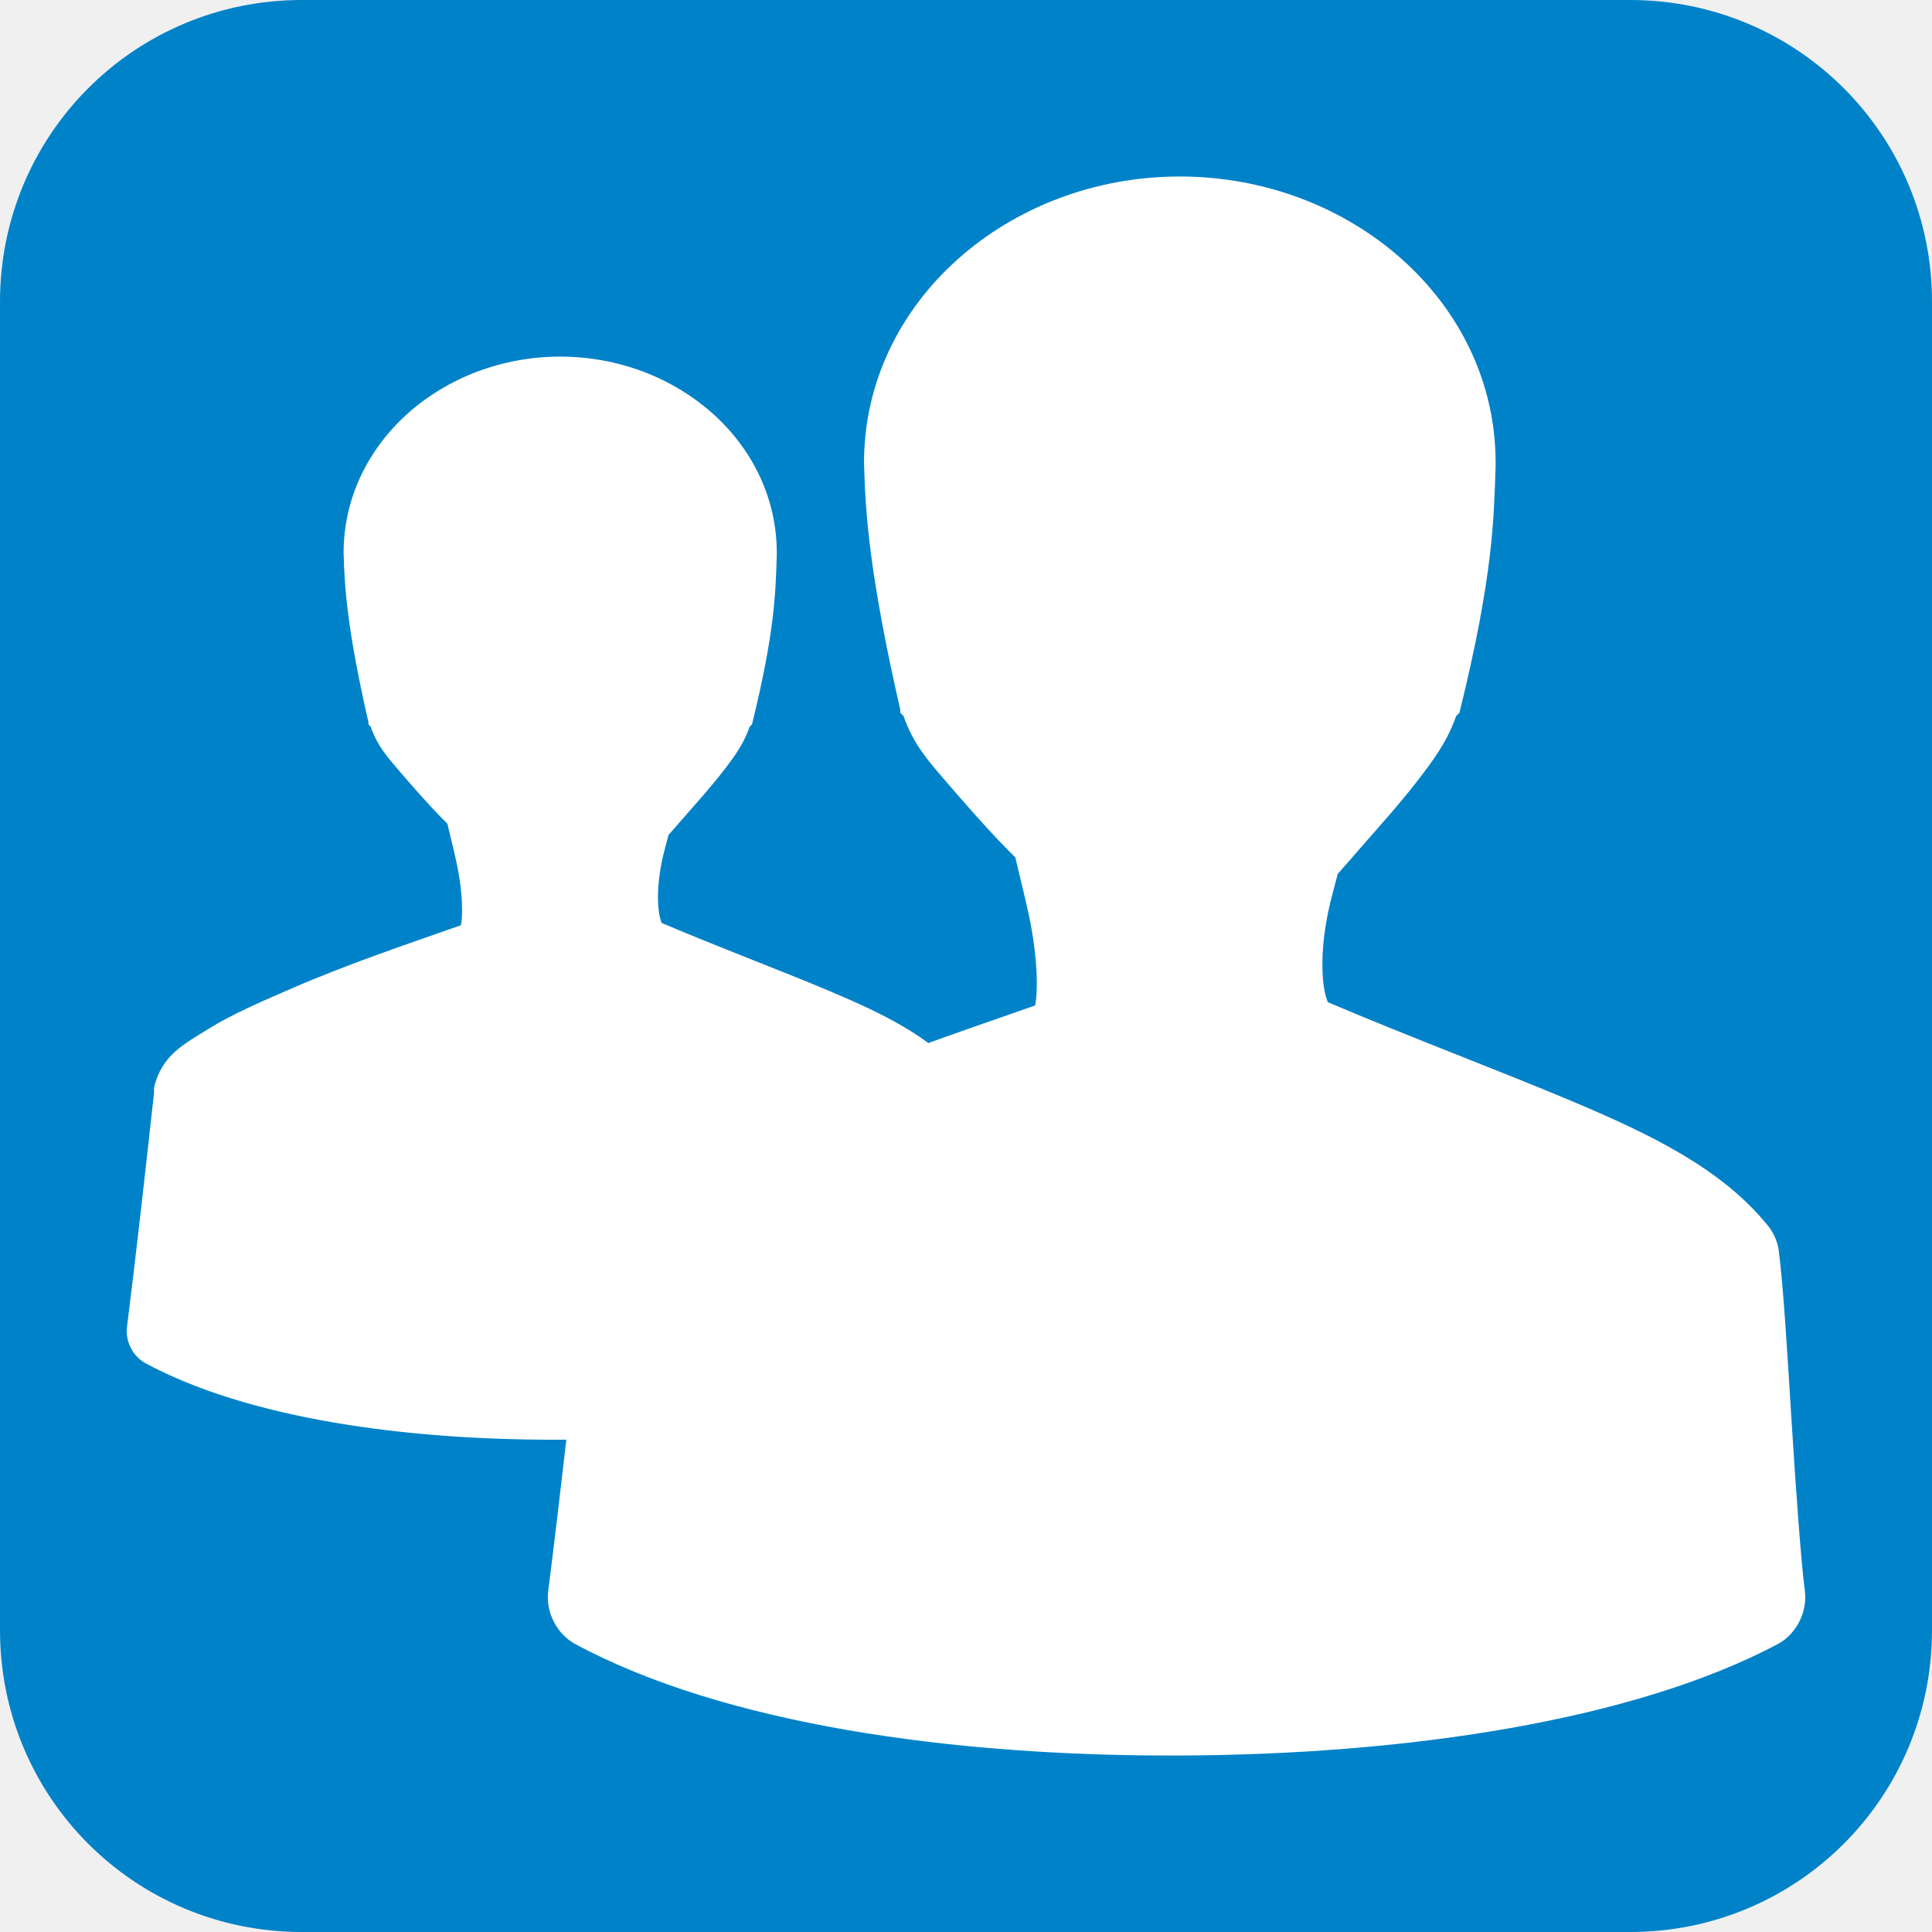
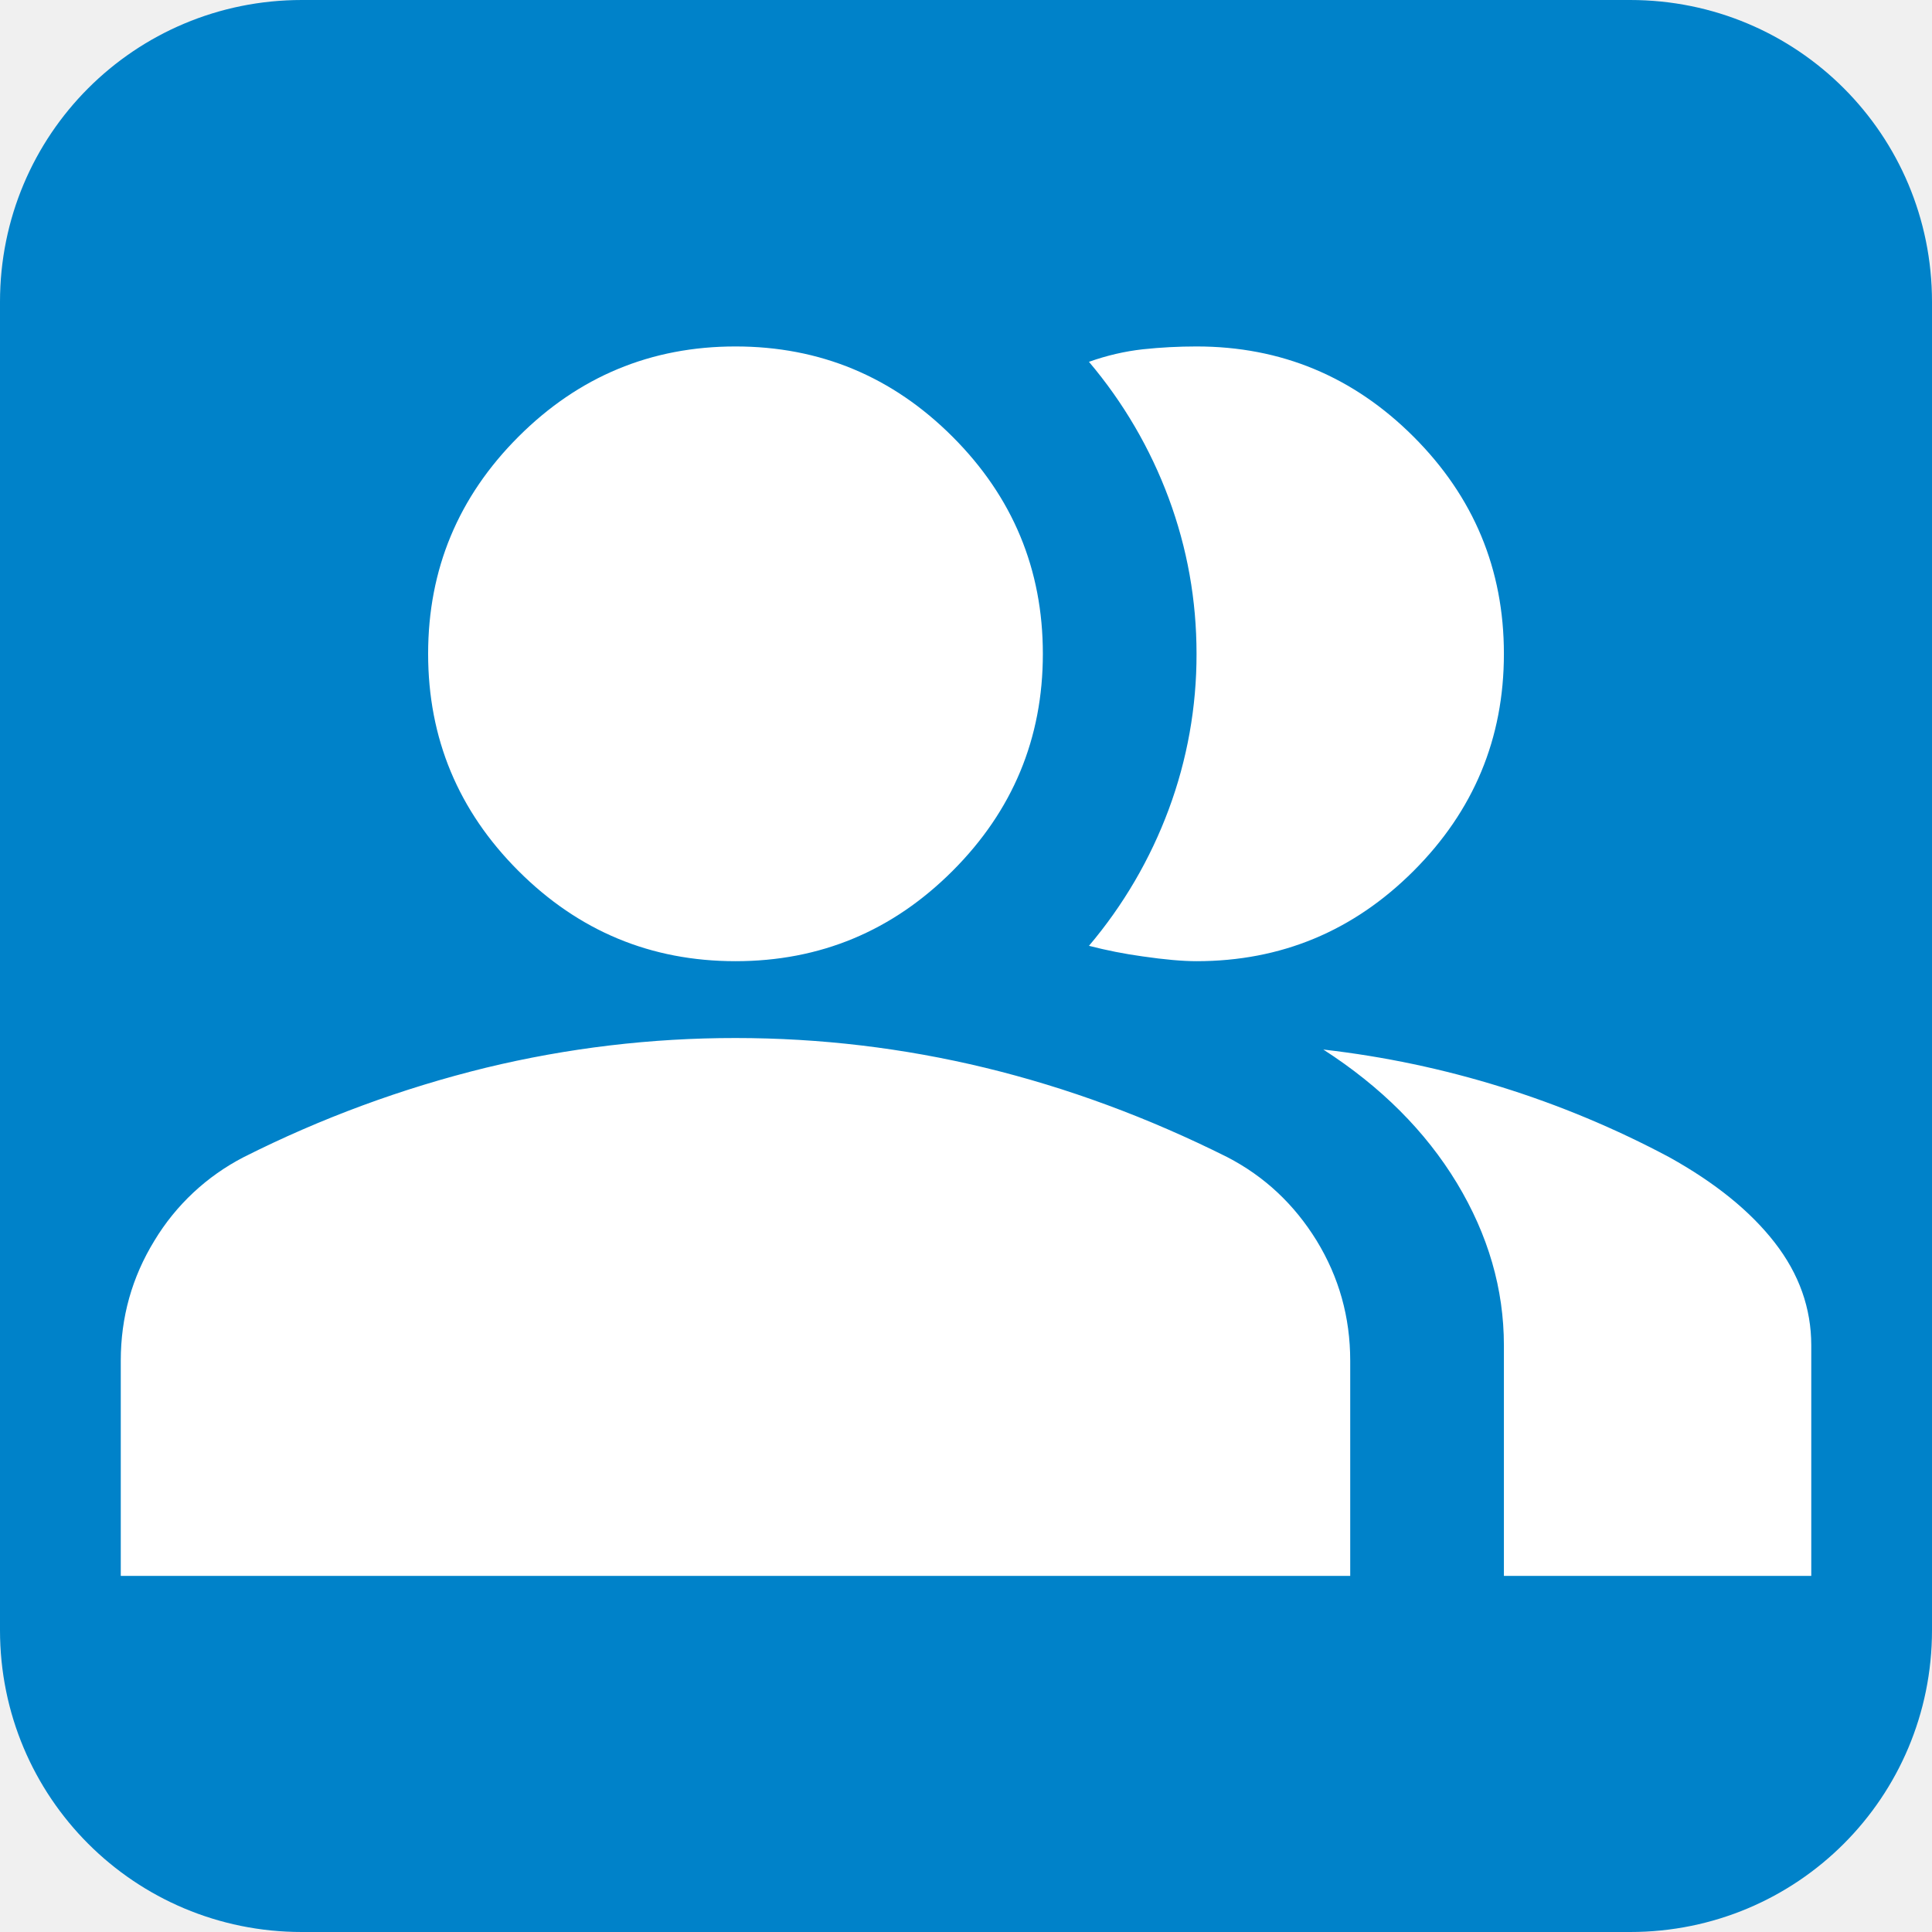
- <svg xmlns="http://www.w3.org/2000/svg" width="128" height="128" enable-background="new 0 0 595.275 311.111" version="1.1" viewBox="0 0 128 128" xml:space="preserve">
-   <path d="m20 0c-11.08 0-20 8.92-20 20v88c0 11.08 8.92 20 20 20h88c11.08 0 20-8.92 20-20v-88c0-11.08-8.92-20-20-20z" fill="#0082c9" stroke-width="8" />
-   <path d="m37.116 23.627c-7.764 0-14.351 5.678-14.351 13.006 0.055 2.316 0.262 5.172 1.644 11.212v0.15l0.15 0.15c0.444 1.271 1.089 1.998 1.943 2.99 0.854 0.992 1.872 2.159 2.84 3.139 0.114 0.115 0.187 0.187 0.299 0.299 0.192 0.836 0.425 1.735 0.598 2.541 0.461 2.146 0.414 3.666 0.299 4.186-3.336 1.171-7.487 2.567-11.211 4.186-2.091 0.909-3.983 1.721-5.531 2.691-1.548 0.97-3.087 1.703-3.588 3.887-0.007 0.099-0.007 0.199 0 0.299-0.489 4.489-1.228 11.091-1.794 15.547-0.122 0.938 0.372 1.927 1.196 2.392 6.762 3.653 17.15 5.123 27.505 5.083 10.355-0.04 20.66-1.597 27.206-5.083 0.824-0.465 1.318-1.454 1.196-2.392-0.181-1.393-0.402-4.534-0.598-7.624-0.196-3.09-0.366-6.13-0.598-7.923-0.081-0.444-0.291-0.864-0.598-1.196-2.079-2.483-5.186-4.001-8.82-5.531-3.317-1.397-7.206-2.847-11.062-4.485-0.216-0.481-0.43-1.88 0-4.036 0.115-0.579 0.296-1.199 0.448-1.794 0.362-0.406 0.645-0.738 1.046-1.196 0.856-0.978 1.777-2.003 2.541-2.99 0.765-0.987 1.39-1.833 1.794-2.99l0.15-0.15c1.562-6.306 1.563-8.938 1.644-11.212v-0.15c0-7.327-6.587-13.006-14.351-13.006zm41.05-11.934c-11.32 0-20.922 8.278-20.922 18.961 0.08 3.377 0.382 7.541 2.397 16.346v0.218l0.218 0.218c0.647 1.853 1.588 2.913 2.833 4.359 1.245 1.446 2.729 3.148 4.141 4.577 0.166 0.168 0.272 0.272 0.436 0.436 0.28 1.218 0.619 2.529 0.872 3.705 0.672 3.129 0.603 5.344 0.436 6.103-4.864 1.708-10.916 3.742-16.346 6.103-3.049 1.325-5.807 2.509-8.064 3.923-2.257 1.414-4.501 2.483-5.231 5.667-0.011 0.145-0.011 0.291 0 0.436-0.713 6.545-1.791 16.17-2.615 22.666-0.178 1.367 0.543 2.809 1.744 3.487 9.859 5.325 25.004 7.469 40.102 7.41 15.097-0.058 30.121-2.328 39.666-7.41 1.201-0.678 1.921-2.12 1.744-3.487-0.263-2.031-0.586-6.609-0.872-11.115-0.285-4.505-0.533-8.938-0.872-11.551-0.118-0.648-0.424-1.26-0.872-1.744-3.032-3.62-7.561-5.833-12.859-8.064-4.836-2.036-10.506-4.151-16.128-6.538-0.315-0.701-0.627-2.74 0-5.885 0.168-0.844 0.432-1.748 0.654-2.615 0.528-0.592 0.94-1.075 1.526-1.744 1.249-1.425 2.59-2.92 3.705-4.359 1.115-1.439 2.027-2.673 2.615-4.359l0.218-0.218c2.278-9.194 2.279-13.03 2.397-16.346v-0.218c0-10.683-9.603-18.961-20.922-18.961z" color="#000000" fill="#fff" stroke-width="3.487" style="text-indent:0;text-transform:none" />
+ <svg xmlns="http://www.w3.org/2000/svg" viewBox="0 0 128 128" height="128" width="128" xml:space="preserve" style="fill-rule:evenodd;clip-rule:evenodd;stroke-linejoin:round;stroke-miterlimit:2">
+   <path d="M20 0C8.92 0 0 8.92 0 20v88c0 11.08 8.92 20 20 20h88c11.08 0 20-8.92 20-20V20c0-11.08-8.92-20-20-20H20Z" style="fill:#0082c9;fill-rule:nonzero" />
+   <path d="M1 20v-2.8c0-.567.146-1.087.438-1.563A2.918 2.918 0 0 1 2.6 14.55a14.853 14.853 0 0 1 3.15-1.163A13.778 13.778 0 0 1 9 13c1.1 0 2.183.129 3.25.387 1.067.259 2.117.646 3.15 1.163.483.25.871.613 1.163 1.087.291.476.437.996.437 1.563V20H1Zm18 0v-3c0-.733-.204-1.437-.612-2.113-.409-.675-.988-1.254-1.738-1.737a12.591 12.591 0 0 1 4.5 1.4c.6.333 1.058.704 1.375 1.113.317.408.475.854.475 1.337v3h-4ZM9 12c-1.1 0-2.042-.392-2.825-1.175C5.392 10.042 5 9.1 5 8s.392-2.042 1.175-2.825C6.958 4.392 7.9 4 9 4s2.042.392 2.825 1.175C12.608 5.958 13 6.9 13 8s-.392 2.042-1.175 2.825C11.042 11.608 10.1 12 9 12Zm10-4c0 1.1-.392 2.042-1.175 2.825C17.042 11.608 16.1 12 15 12c-.183 0-.417-.021-.7-.062a6.181 6.181 0 0 1-.7-.138 5.951 5.951 0 0 0 1.038-1.775A5.78 5.78 0 0 0 15 8c0-.7-.121-1.375-.362-2.025A5.951 5.951 0 0 0 13.6 4.2c.233-.083.467-.137.7-.163.233-.025.467-.037.7-.037 1.1 0 2.042.392 2.825 1.175C18.608 5.958 19 6.9 19 8Z" style="fill:#fff;fill-rule:nonzero" transform="translate(2.91 2.59) scale(5.09091)" />
</svg>
